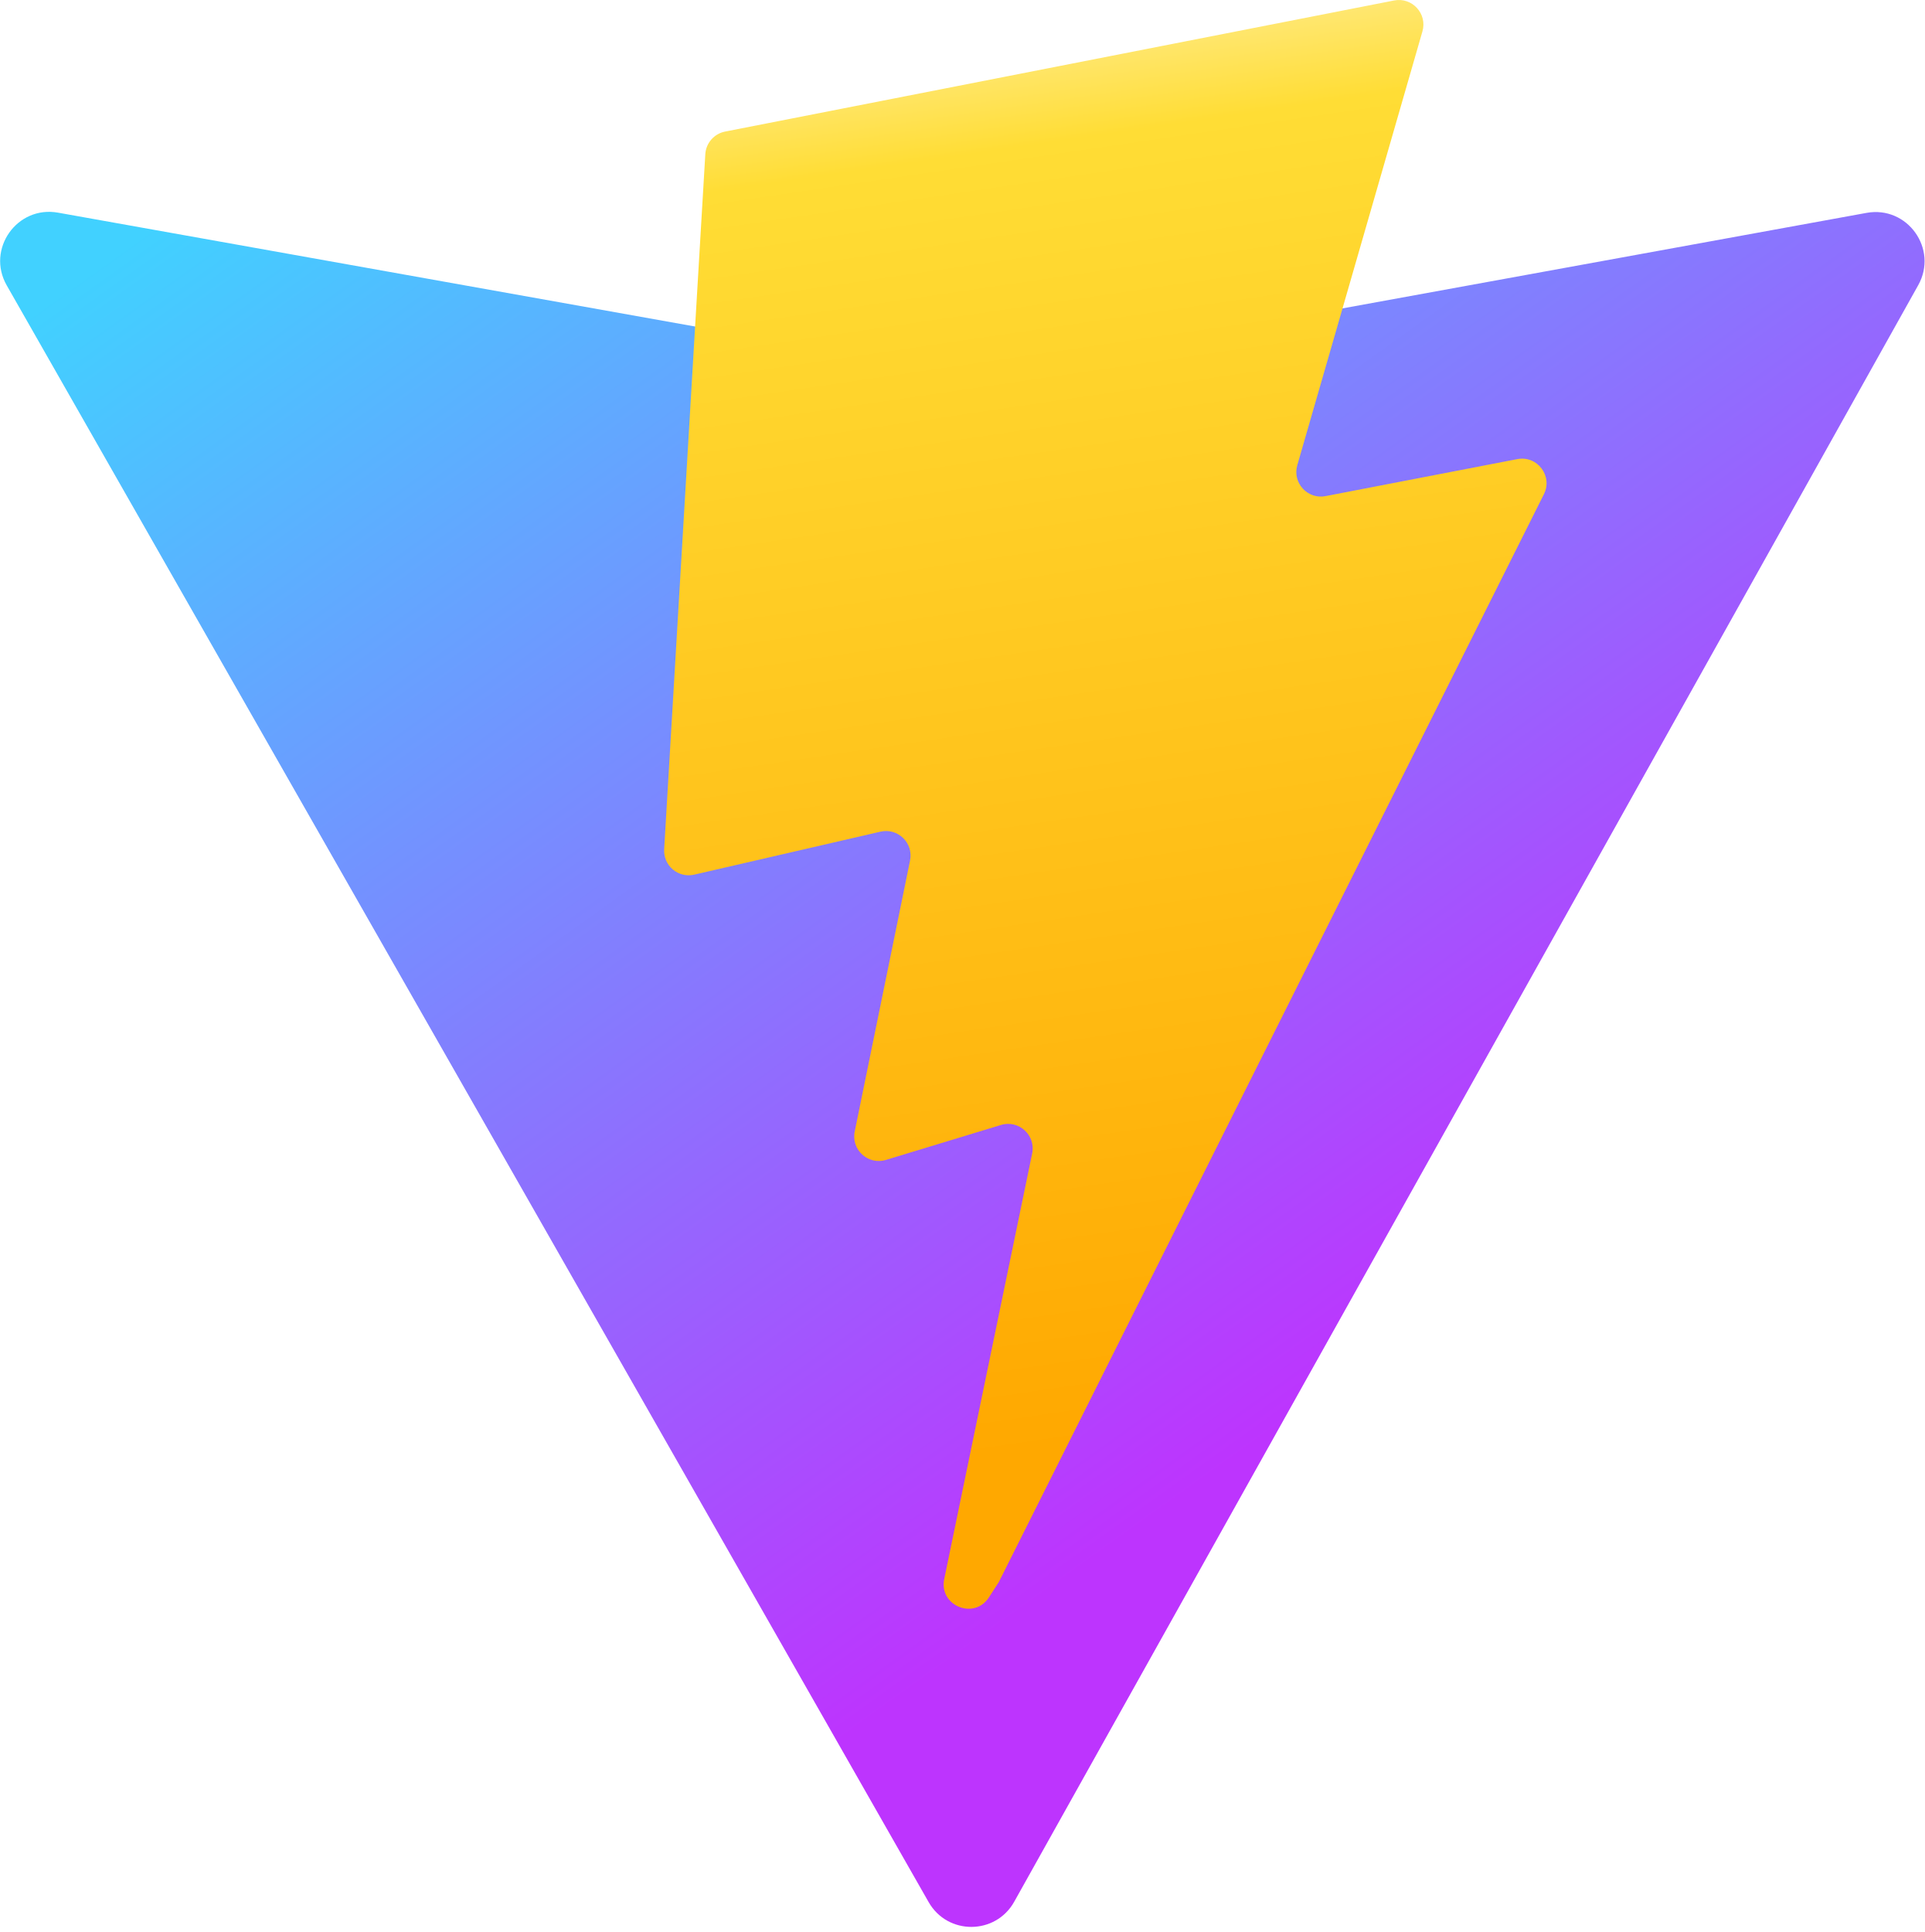
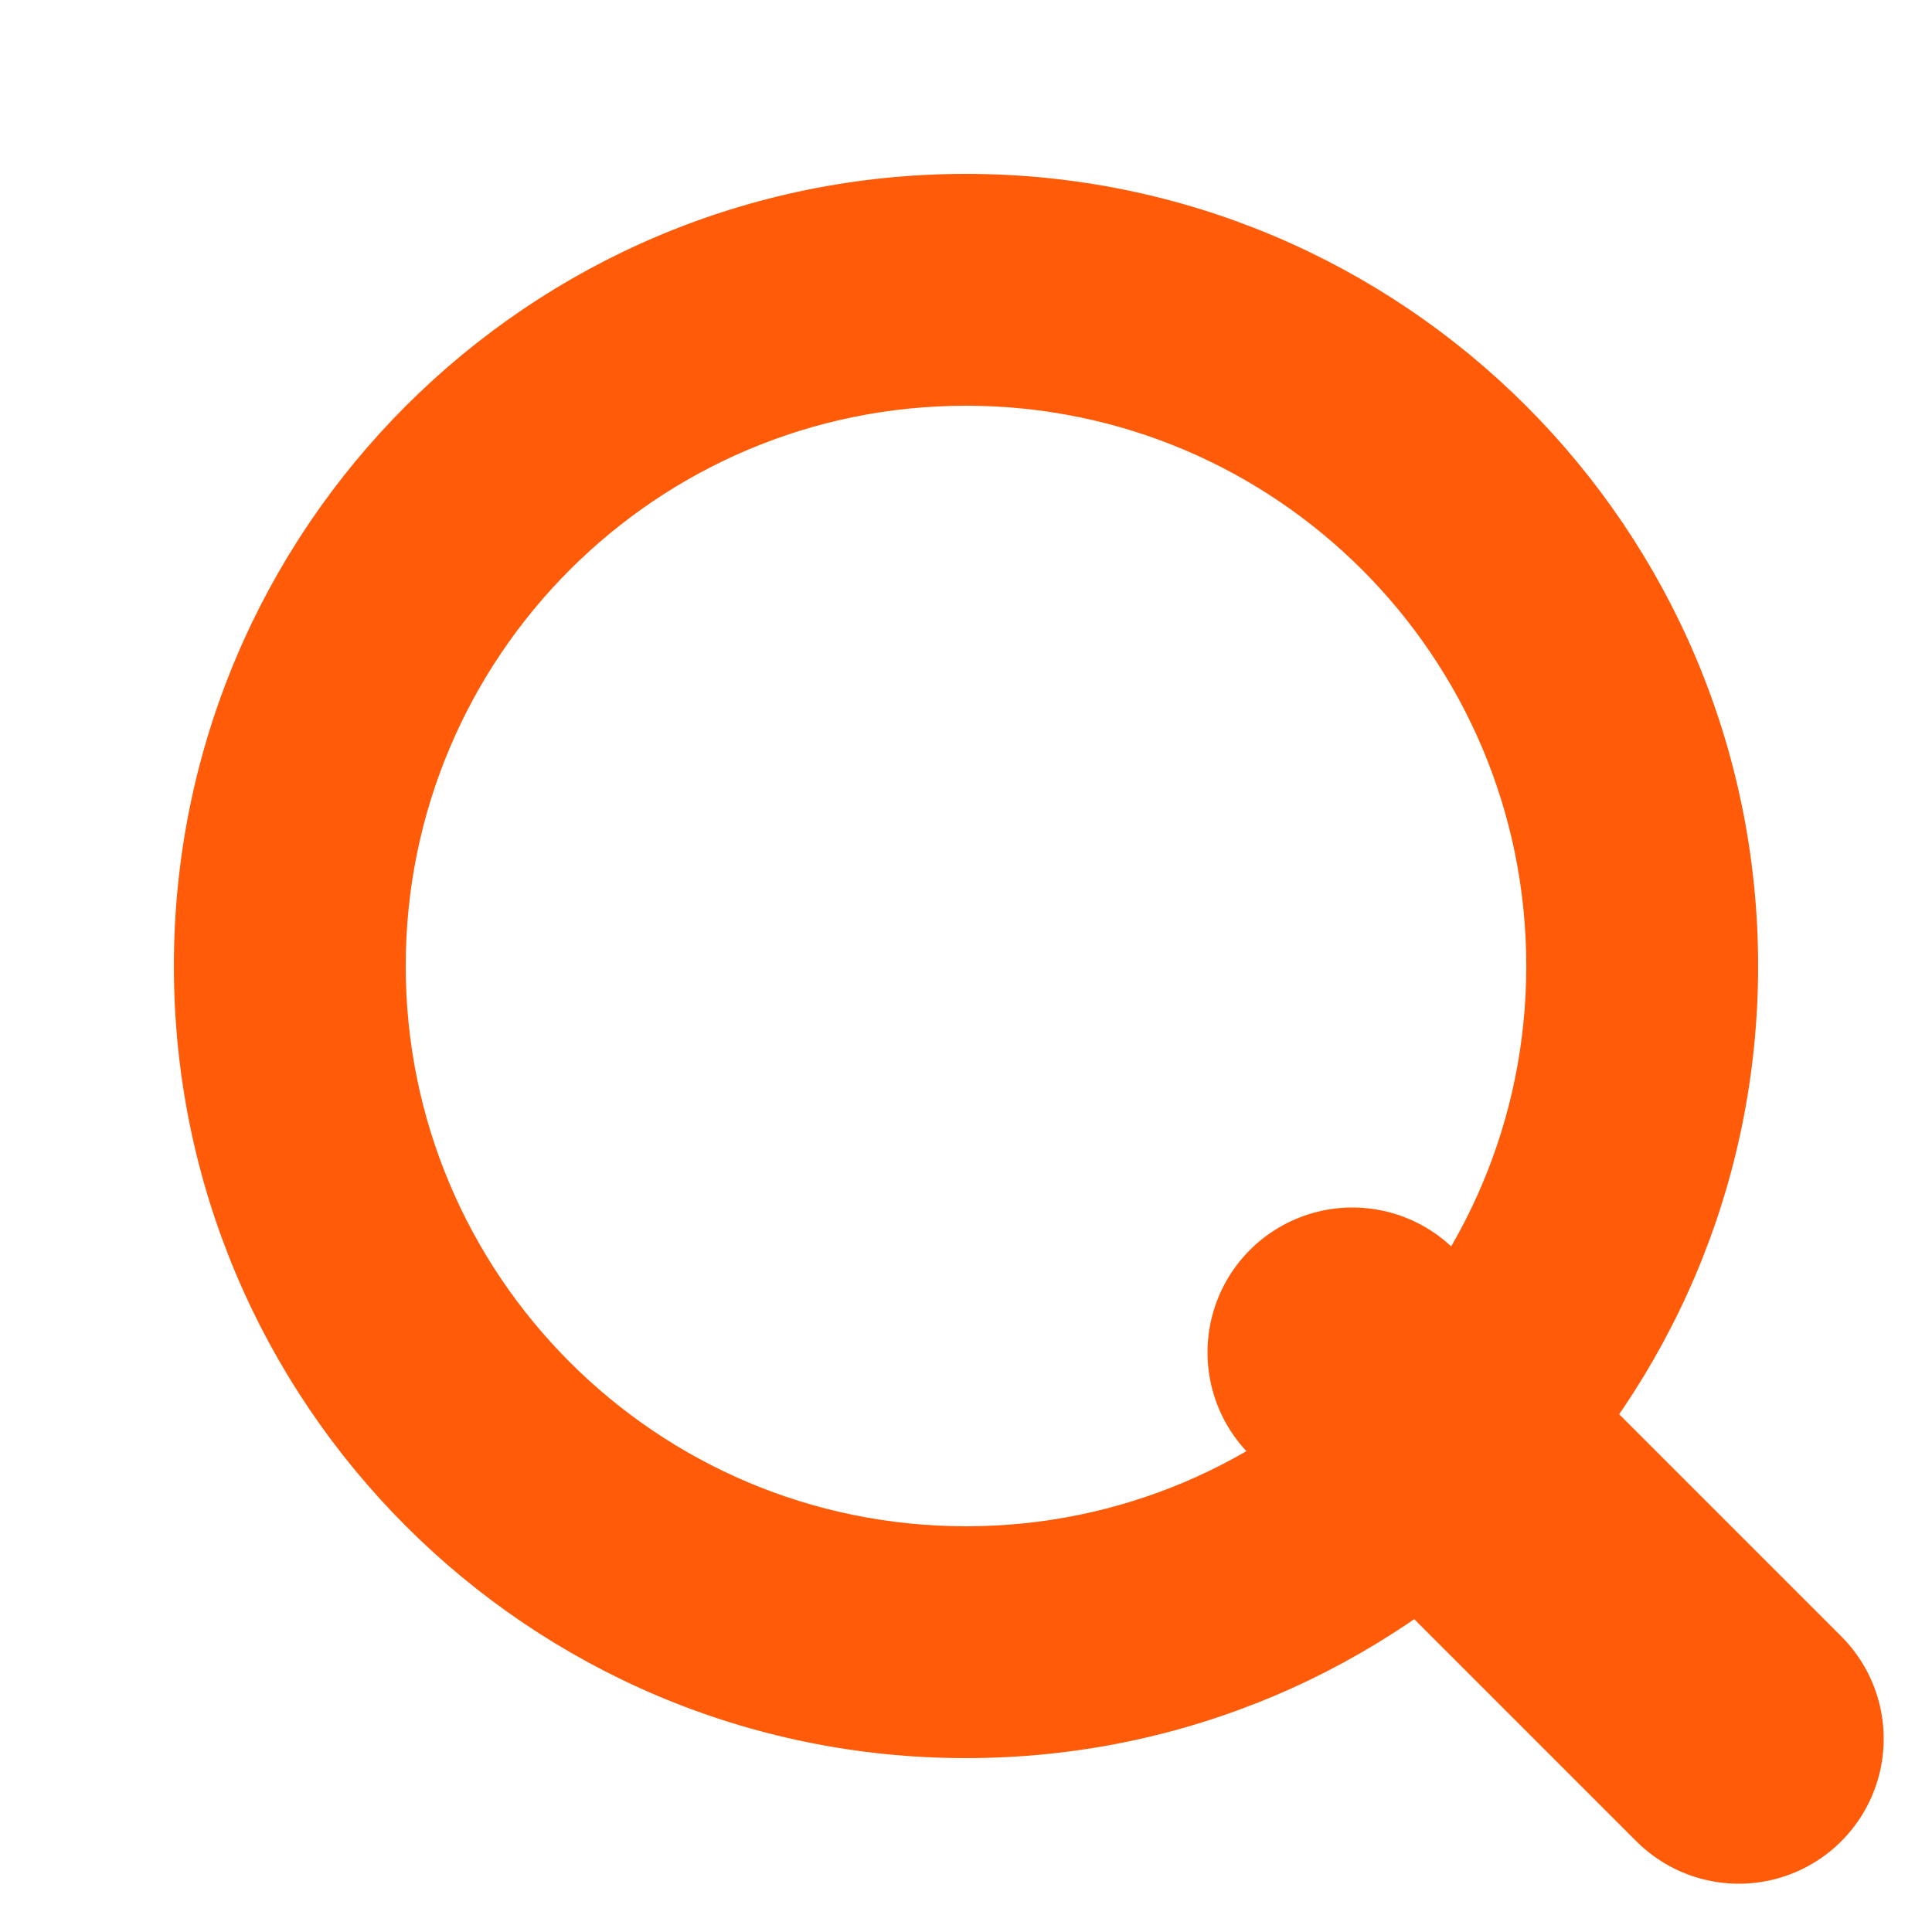
- <svg xmlns="http://www.w3.org/2000/svg" aria-hidden="true" role="img" class="iconify iconify--logos" width="31.88" height="32" preserveAspectRatio="xMidYMid meet" viewBox="0 0 256 257">
-   <defs>
-     <linearGradient id="IconifyId1813088fe1fbc01fb466" x1="-.828%" x2="57.636%" y1="7.652%" y2="78.411%">
-       <stop offset="0%" stop-color="#41D1FF" />
-       <stop offset="100%" stop-color="#BD34FE" />
-     </linearGradient>
-     <linearGradient id="IconifyId1813088fe1fbc01fb467" x1="43.376%" x2="50.316%" y1="2.242%" y2="89.03%">
-       <stop offset="0%" stop-color="#FFEA83" />
-       <stop offset="8.333%" stop-color="#FFDD35" />
-       <stop offset="100%" stop-color="#FFA800" />
-     </linearGradient>
-   </defs>
-   <path fill="url(#IconifyId1813088fe1fbc01fb466)" d="M255.153 37.938L134.897 252.976c-2.483 4.44-8.862 4.466-11.382.048L.875 37.958c-2.746-4.814 1.371-10.646 6.827-9.67l120.385 21.517a6.537 6.537 0 0 0 2.322-.004l117.867-21.483c5.438-.991 9.574 4.796 6.877 9.62Z" />
-   <path fill="url(#IconifyId1813088fe1fbc01fb467)" d="M185.432.063L96.44 17.501a3.268 3.268 0 0 0-2.634 3.014l-5.474 92.456a3.268 3.268 0 0 0 3.997 3.378l24.777-5.718c2.318-.535 4.413 1.507 3.936 3.838l-7.361 36.047c-.495 2.426 1.782 4.5 4.151 3.78l15.304-4.649c2.372-.72 4.652 1.36 4.15 3.788l-11.698 56.621c-.732 3.542 3.979 5.473 5.943 2.437l1.313-2.028l72.516-144.72c1.215-2.423-.88-5.186-3.54-4.672l-25.505 4.922c-2.396.462-4.435-1.77-3.759-4.114l16.646-57.705c.677-2.35-1.37-4.583-3.769-4.113Z" />
+ <svg xmlns="http://www.w3.org/2000/svg" viewBox="0 0 100 100">
+   <path d="M50 10            A 40 40 0 1 1 50 90            A 40 40 0 1 1 50 10            M 50 20            A 30 30 0 1 0 50 80            A 30 30 0 1 0 50 20" fill="#ff5b08" stroke="#ff5b08" stroke-width="2" />
+   <line x1="70" y1="70" x2="90" y2="90" stroke="#ff5b08" stroke-width="15" stroke-linecap="round" />
</svg>
